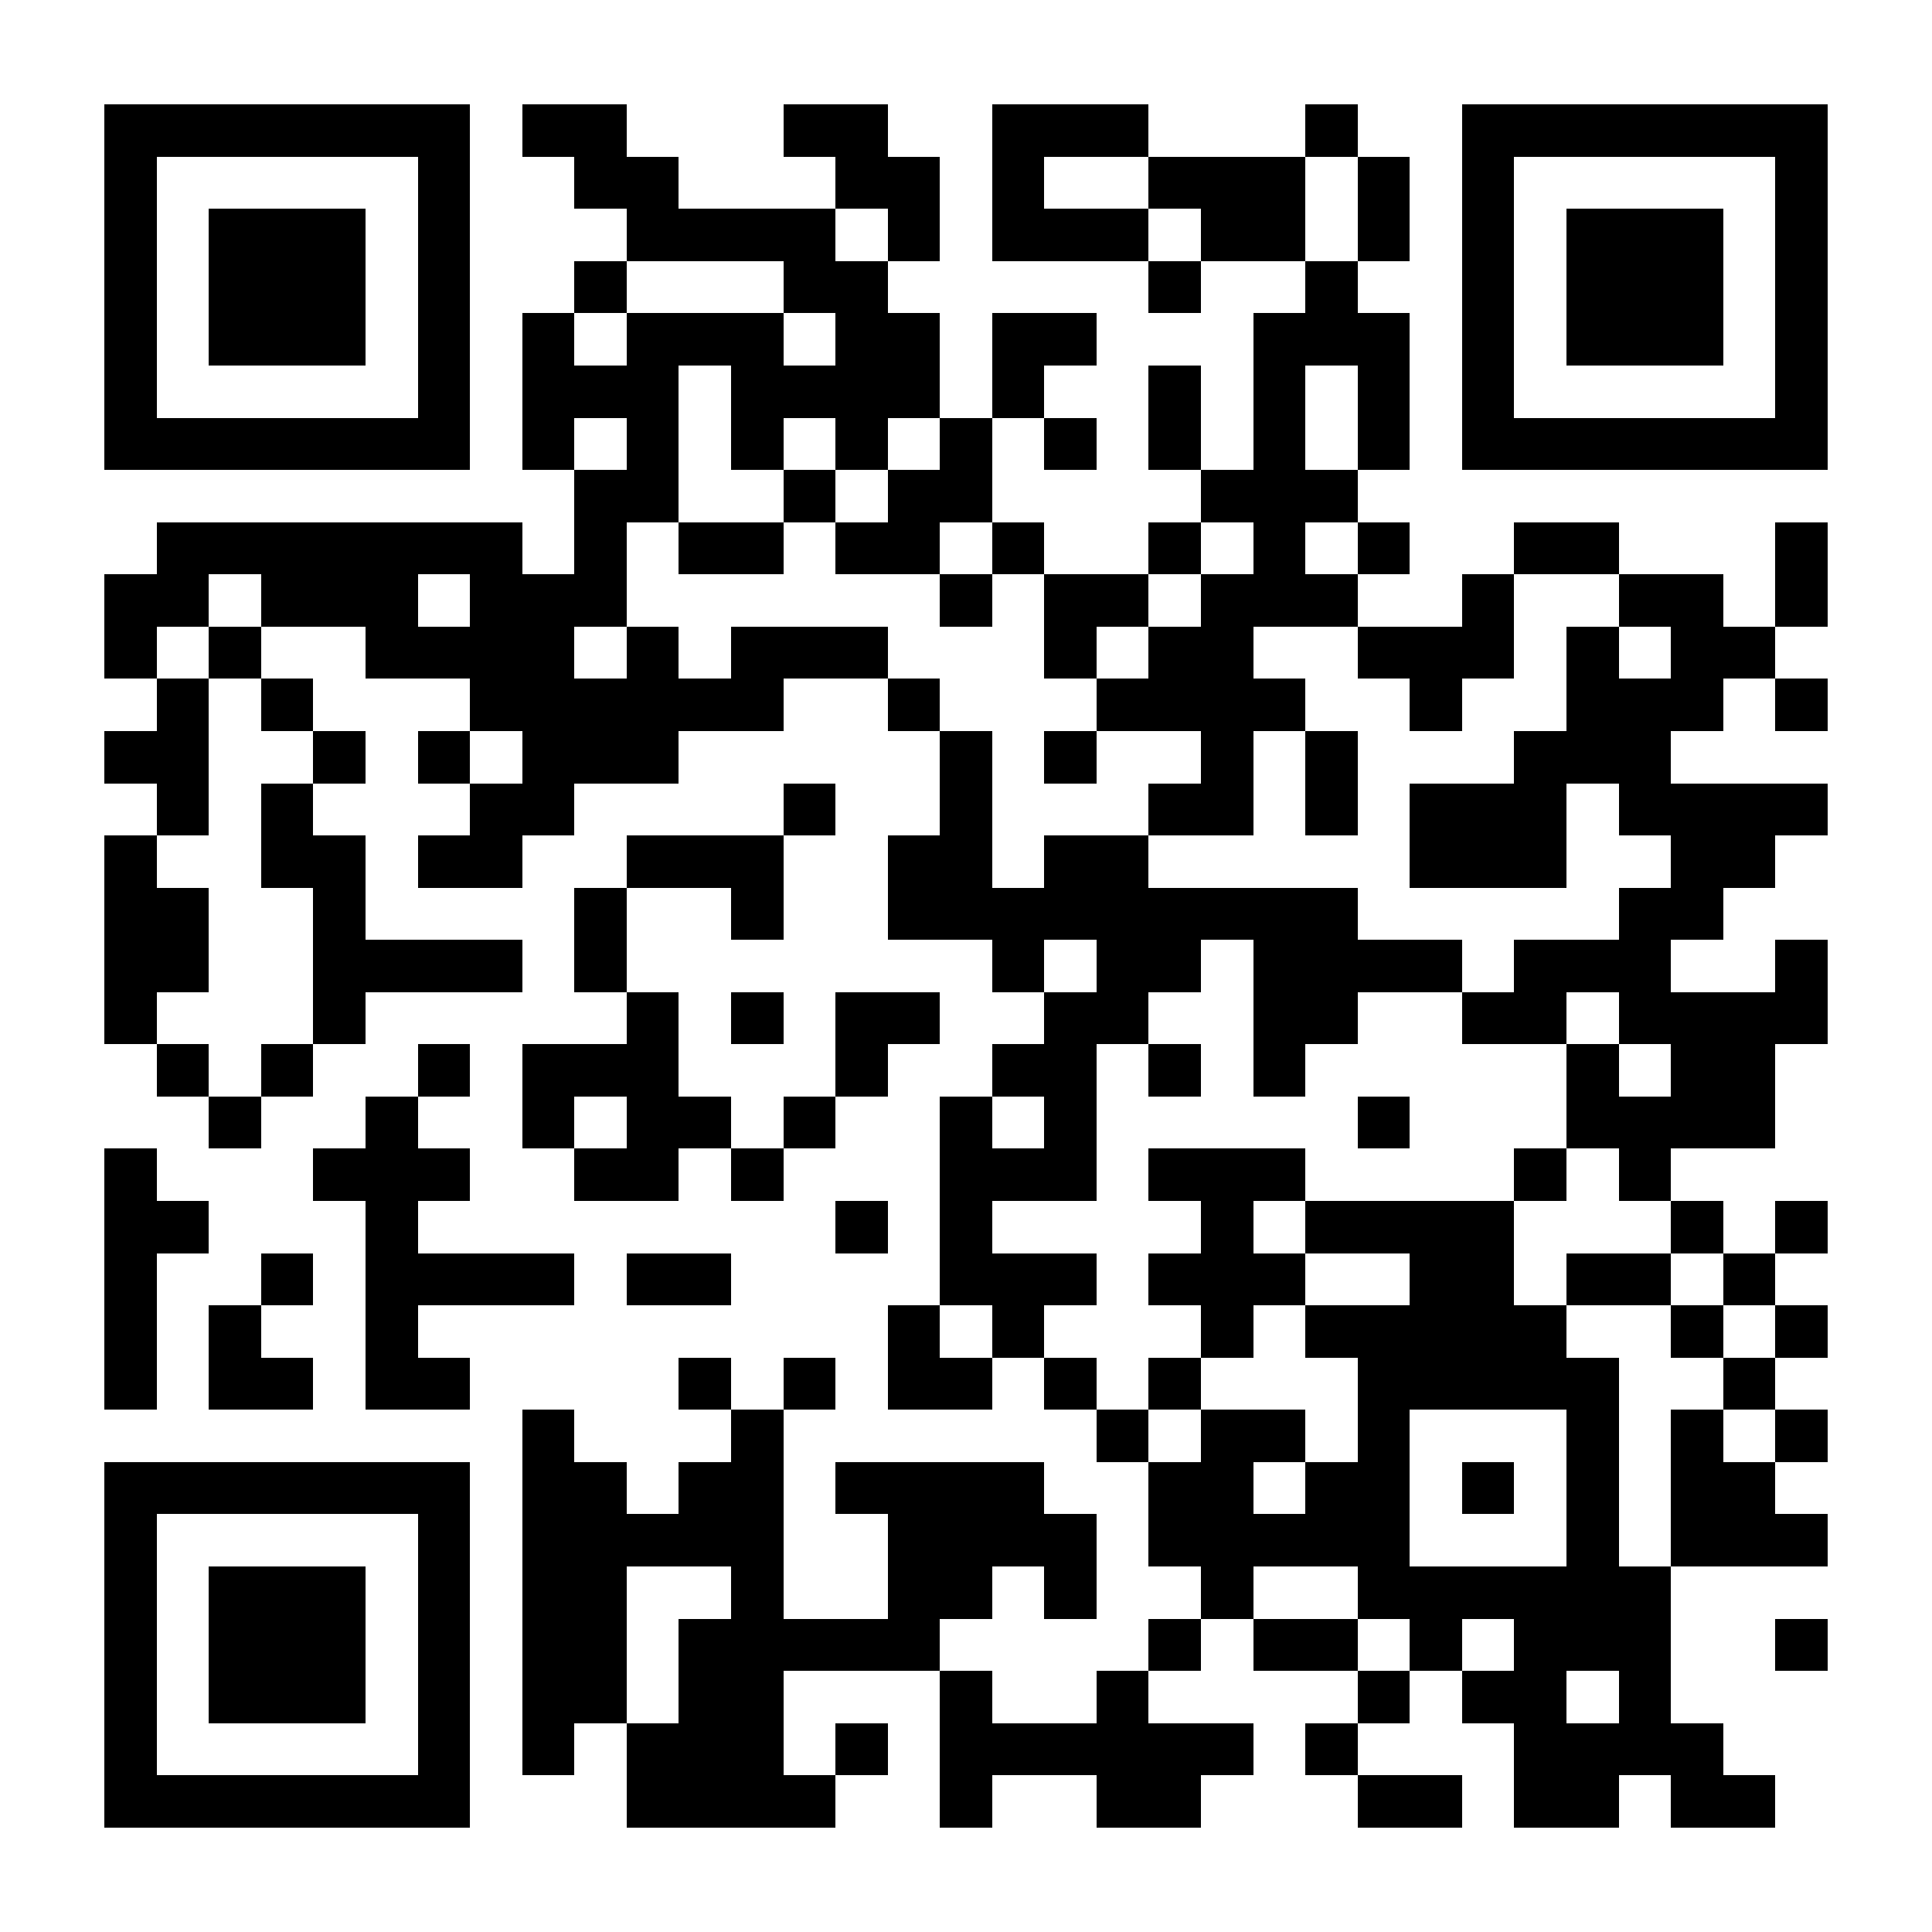
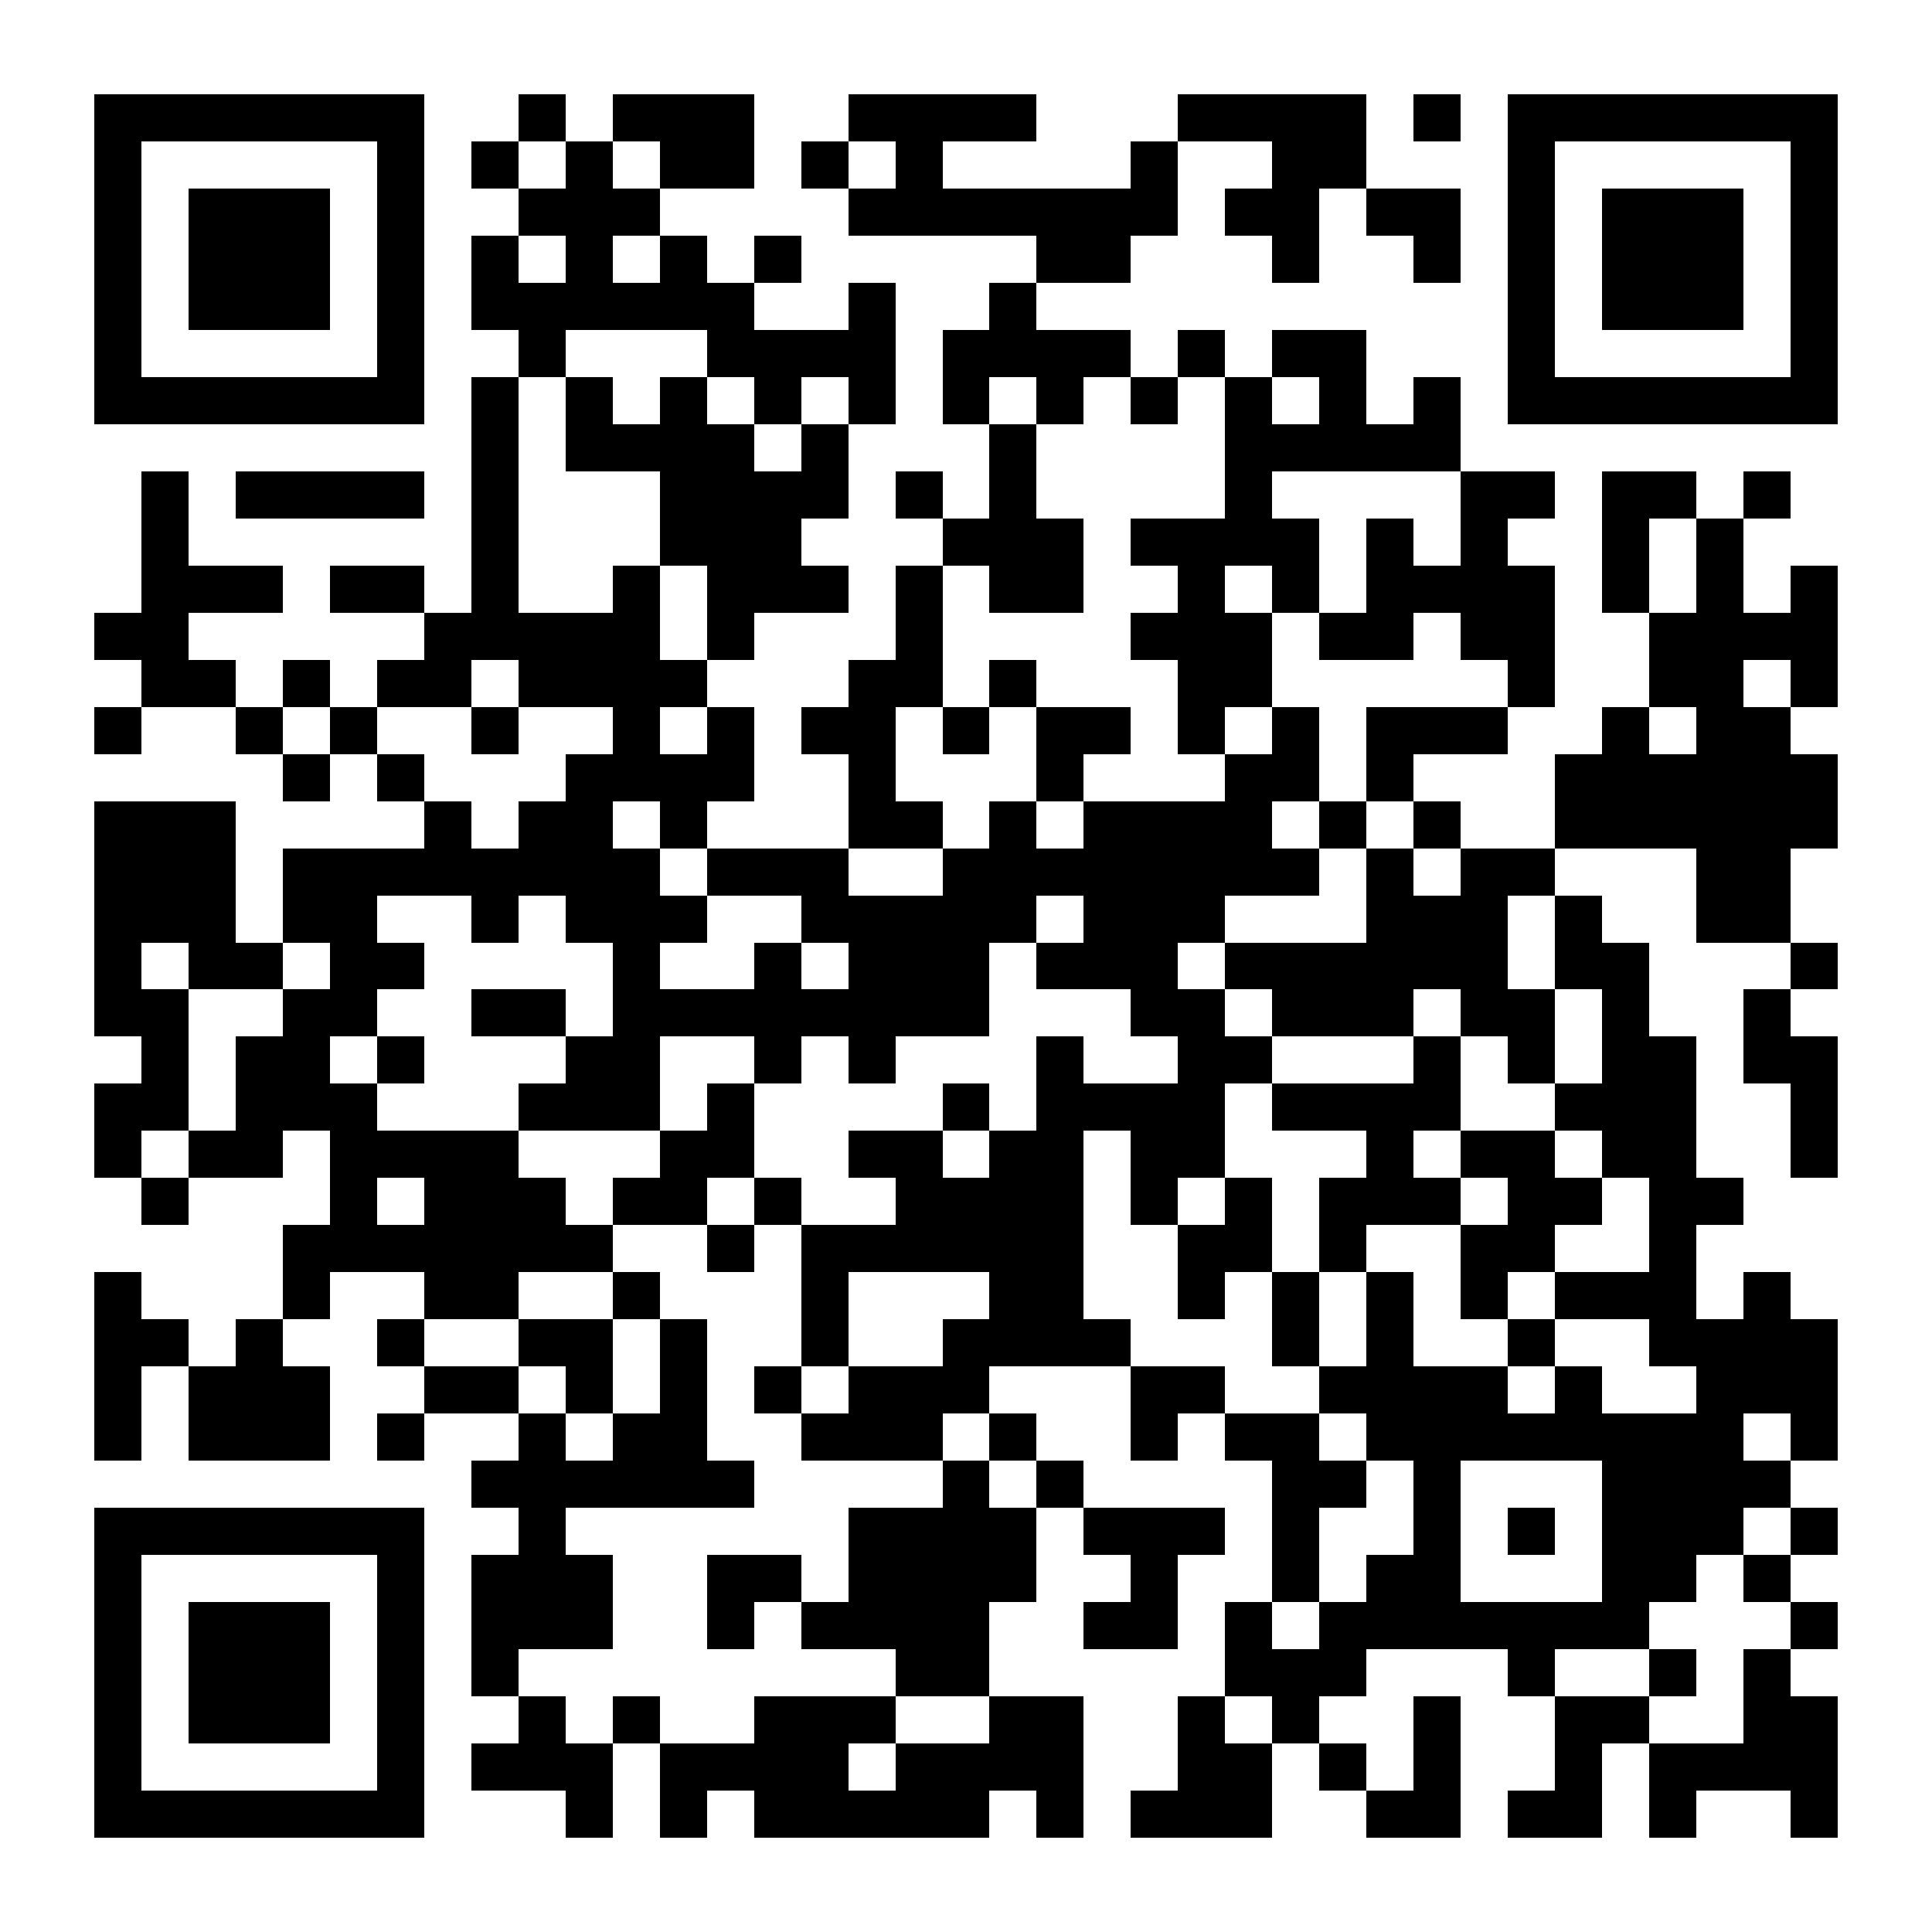
- <svg xmlns="http://www.w3.org/2000/svg" viewBox="0 0 37 37" shape-rendering="crispEdges">
-   <path fill="#ffffff" d="M0 0h37v37H0z" />
-   <path stroke="#000000" d="M2 2.5h7m1 0h2m3 0h2m2 0h3m3 0h1m2 0h7M2 3.5h1m5 0h1m2 0h2m3 0h2m1 0h1m2 0h3m1 0h1m1 0h1m5 0h1M2 4.5h1m1 0h3m1 0h1m3 0h4m1 0h1m1 0h3m1 0h2m1 0h1m1 0h1m1 0h3m1 0h1M2 5.5h1m1 0h3m1 0h1m2 0h1m3 0h2m5 0h1m2 0h1m2 0h1m1 0h3m1 0h1M2 6.5h1m1 0h3m1 0h1m1 0h1m1 0h3m1 0h2m1 0h2m3 0h3m1 0h1m1 0h3m1 0h1M2 7.5h1m5 0h1m1 0h3m1 0h4m1 0h1m2 0h1m1 0h1m1 0h1m1 0h1m5 0h1M2 8.5h7m1 0h1m1 0h1m1 0h1m1 0h1m1 0h1m1 0h1m1 0h1m1 0h1m1 0h1m1 0h7M11 9.5h2m2 0h1m1 0h2m4 0h3M3 10.5h7m1 0h1m1 0h2m1 0h2m1 0h1m2 0h1m1 0h1m1 0h1m2 0h2m3 0h1M2 11.5h2m1 0h3m1 0h3m6 0h1m1 0h2m1 0h3m2 0h1m2 0h2m1 0h1M2 12.5h1m1 0h1m2 0h4m1 0h1m1 0h3m3 0h1m1 0h2m2 0h3m1 0h1m1 0h2M3 13.5h1m1 0h1m3 0h6m2 0h1m3 0h4m2 0h1m2 0h3m1 0h1M2 14.5h2m2 0h1m1 0h1m1 0h3m5 0h1m1 0h1m2 0h1m1 0h1m3 0h3M3 15.5h1m1 0h1m3 0h2m4 0h1m2 0h1m3 0h2m1 0h1m1 0h3m1 0h4M2 16.5h1m2 0h2m1 0h2m2 0h3m2 0h2m1 0h2m5 0h3m2 0h2M2 17.5h2m2 0h1m4 0h1m2 0h1m2 0h9m5 0h2M2 18.5h2m2 0h4m1 0h1m7 0h1m1 0h2m1 0h4m1 0h3m2 0h1M2 19.5h1m3 0h1m5 0h1m1 0h1m1 0h2m2 0h2m2 0h2m2 0h2m1 0h4M3 20.5h1m1 0h1m2 0h1m1 0h3m3 0h1m2 0h2m1 0h1m1 0h1m5 0h1m1 0h2M4 21.5h1m2 0h1m2 0h1m1 0h2m1 0h1m2 0h1m1 0h1m5 0h1m3 0h4M2 22.5h1m3 0h3m2 0h2m1 0h1m3 0h3m1 0h3m4 0h1m1 0h1M2 23.5h2m3 0h1m8 0h1m1 0h1m4 0h1m1 0h4m3 0h1m1 0h1M2 24.5h1m2 0h1m1 0h4m1 0h2m4 0h3m1 0h3m2 0h2m1 0h2m1 0h1M2 25.5h1m1 0h1m2 0h1m9 0h1m1 0h1m3 0h1m1 0h5m2 0h1m1 0h1M2 26.5h1m1 0h2m1 0h2m4 0h1m1 0h1m1 0h2m1 0h1m1 0h1m3 0h5m2 0h1M10 27.5h1m3 0h1m6 0h1m1 0h2m1 0h1m3 0h1m1 0h1m1 0h1M2 28.5h7m1 0h2m1 0h2m1 0h4m2 0h2m1 0h2m1 0h1m1 0h1m1 0h2M2 29.5h1m5 0h1m1 0h5m2 0h4m1 0h5m3 0h1m1 0h3M2 30.5h1m1 0h3m1 0h1m1 0h2m2 0h1m2 0h2m1 0h1m2 0h1m2 0h6M2 31.5h1m1 0h3m1 0h1m1 0h2m1 0h5m4 0h1m1 0h2m1 0h1m1 0h3m2 0h1M2 32.5h1m1 0h3m1 0h1m1 0h2m1 0h2m3 0h1m2 0h1m4 0h1m1 0h2m1 0h1M2 33.5h1m5 0h1m1 0h1m1 0h3m1 0h1m1 0h6m1 0h1m3 0h4M2 34.5h7m3 0h4m2 0h1m2 0h2m3 0h2m1 0h2m1 0h2" />
+ <svg xmlns="http://www.w3.org/2000/svg" viewBox="0 0 41 41" shape-rendering="crispEdges">
+   <path fill="#ffffff" d="M0 0h41v41H0z" />
+   <path stroke="#000000" d="M2 2.5h7m2 0h1m1 0h3m2 0h4m3 0h4m1 0h1m1 0h7M2 3.5h1m5 0h1m1 0h1m1 0h1m1 0h2m1 0h1m1 0h1m4 0h1m2 0h2m3 0h1m5 0h1M2 4.5h1m1 0h3m1 0h1m2 0h3m4 0h7m1 0h2m1 0h2m1 0h1m1 0h3m1 0h1M2 5.5h1m1 0h3m1 0h1m1 0h1m1 0h1m1 0h1m1 0h1m5 0h2m3 0h1m2 0h1m1 0h1m1 0h3m1 0h1M2 6.5h1m1 0h3m1 0h1m1 0h6m2 0h1m2 0h1m10 0h1m1 0h3m1 0h1M2 7.5h1m5 0h1m2 0h1m3 0h4m1 0h4m1 0h1m1 0h2m3 0h1m5 0h1M2 8.5h7m1 0h1m1 0h1m1 0h1m1 0h1m1 0h1m1 0h1m1 0h1m1 0h1m1 0h1m1 0h1m1 0h1m1 0h7M10 9.5h1m1 0h4m1 0h1m3 0h1m4 0h5M3 10.5h1m1 0h4m1 0h1m3 0h4m1 0h1m1 0h1m4 0h1m4 0h2m1 0h2m1 0h1M3 11.5h1m6 0h1m3 0h3m3 0h3m1 0h4m1 0h1m1 0h1m2 0h1m1 0h1M3 12.5h3m1 0h2m1 0h1m2 0h1m1 0h3m1 0h1m1 0h2m2 0h1m1 0h1m1 0h4m1 0h1m1 0h1m1 0h1M2 13.5h2m5 0h5m1 0h1m3 0h1m4 0h3m1 0h2m1 0h2m2 0h4M3 14.5h2m1 0h1m1 0h2m1 0h4m3 0h2m1 0h1m3 0h2m5 0h1m2 0h2m1 0h1M2 15.5h1m2 0h1m1 0h1m2 0h1m2 0h1m1 0h1m1 0h2m1 0h1m1 0h2m1 0h1m1 0h1m1 0h3m2 0h1m1 0h2M6 16.5h1m1 0h1m3 0h4m2 0h1m3 0h1m3 0h2m1 0h1m3 0h6M2 17.5h3m4 0h1m1 0h2m1 0h1m3 0h2m1 0h1m1 0h4m1 0h1m1 0h1m2 0h6M2 18.5h3m1 0h8m1 0h3m2 0h8m1 0h1m1 0h2m3 0h2M2 19.5h3m1 0h2m2 0h1m1 0h3m2 0h5m1 0h3m3 0h3m1 0h1m2 0h2M2 20.5h1m1 0h2m1 0h2m4 0h1m2 0h1m1 0h3m1 0h3m1 0h6m1 0h2m3 0h1M2 21.5h2m2 0h2m2 0h2m1 0h8m3 0h2m1 0h3m1 0h2m1 0h1m2 0h1M3 22.5h1m1 0h2m1 0h1m3 0h2m2 0h1m1 0h1m3 0h1m2 0h2m3 0h1m1 0h1m1 0h2m1 0h2M2 23.5h2m1 0h3m3 0h3m1 0h1m4 0h1m1 0h4m1 0h4m2 0h3m2 0h1M2 24.5h1m1 0h2m1 0h4m3 0h2m2 0h2m1 0h2m1 0h2m3 0h1m1 0h2m1 0h2m2 0h1M3 25.5h1m3 0h1m1 0h3m1 0h2m1 0h1m2 0h4m1 0h1m1 0h1m1 0h3m1 0h2m1 0h2M6 26.5h7m2 0h1m1 0h6m2 0h2m1 0h1m2 0h2m2 0h1M2 27.5h1m3 0h1m2 0h2m2 0h1m3 0h1m3 0h2m2 0h1m1 0h1m1 0h1m1 0h1m1 0h3m1 0h1M2 28.5h2m1 0h1m2 0h1m2 0h2m1 0h1m2 0h1m2 0h4m3 0h1m1 0h1m2 0h1m2 0h4M2 29.5h1m1 0h3m2 0h2m1 0h1m1 0h1m1 0h1m1 0h3m3 0h2m2 0h4m1 0h1m2 0h3M2 30.5h1m1 0h3m1 0h1m2 0h1m1 0h2m2 0h3m1 0h1m2 0h1m1 0h2m1 0h8m1 0h1M10 31.5h6m4 0h1m1 0h1m4 0h2m1 0h1m3 0h4M2 32.5h7m2 0h1m6 0h4m1 0h3m1 0h1m2 0h1m1 0h1m1 0h3m1 0h1M2 33.5h1m5 0h1m1 0h3m2 0h2m1 0h4m2 0h1m2 0h1m1 0h2m3 0h2m1 0h1M2 34.5h1m1 0h3m1 0h1m1 0h3m2 0h1m1 0h4m2 0h2m1 0h1m1 0h7m3 0h1M2 35.5h1m1 0h3m1 0h1m1 0h1m8 0h2m5 0h3m3 0h1m2 0h1m1 0h1M2 36.5h1m1 0h3m1 0h1m2 0h1m1 0h1m2 0h3m2 0h2m2 0h1m1 0h1m2 0h1m2 0h2m2 0h2M2 37.5h1m5 0h1m1 0h3m1 0h4m1 0h4m2 0h2m1 0h1m1 0h1m2 0h1m1 0h4M2 38.5h7m3 0h1m1 0h1m1 0h5m1 0h1m1 0h3m2 0h2m1 0h2m1 0h1m2 0h1" />
</svg>
